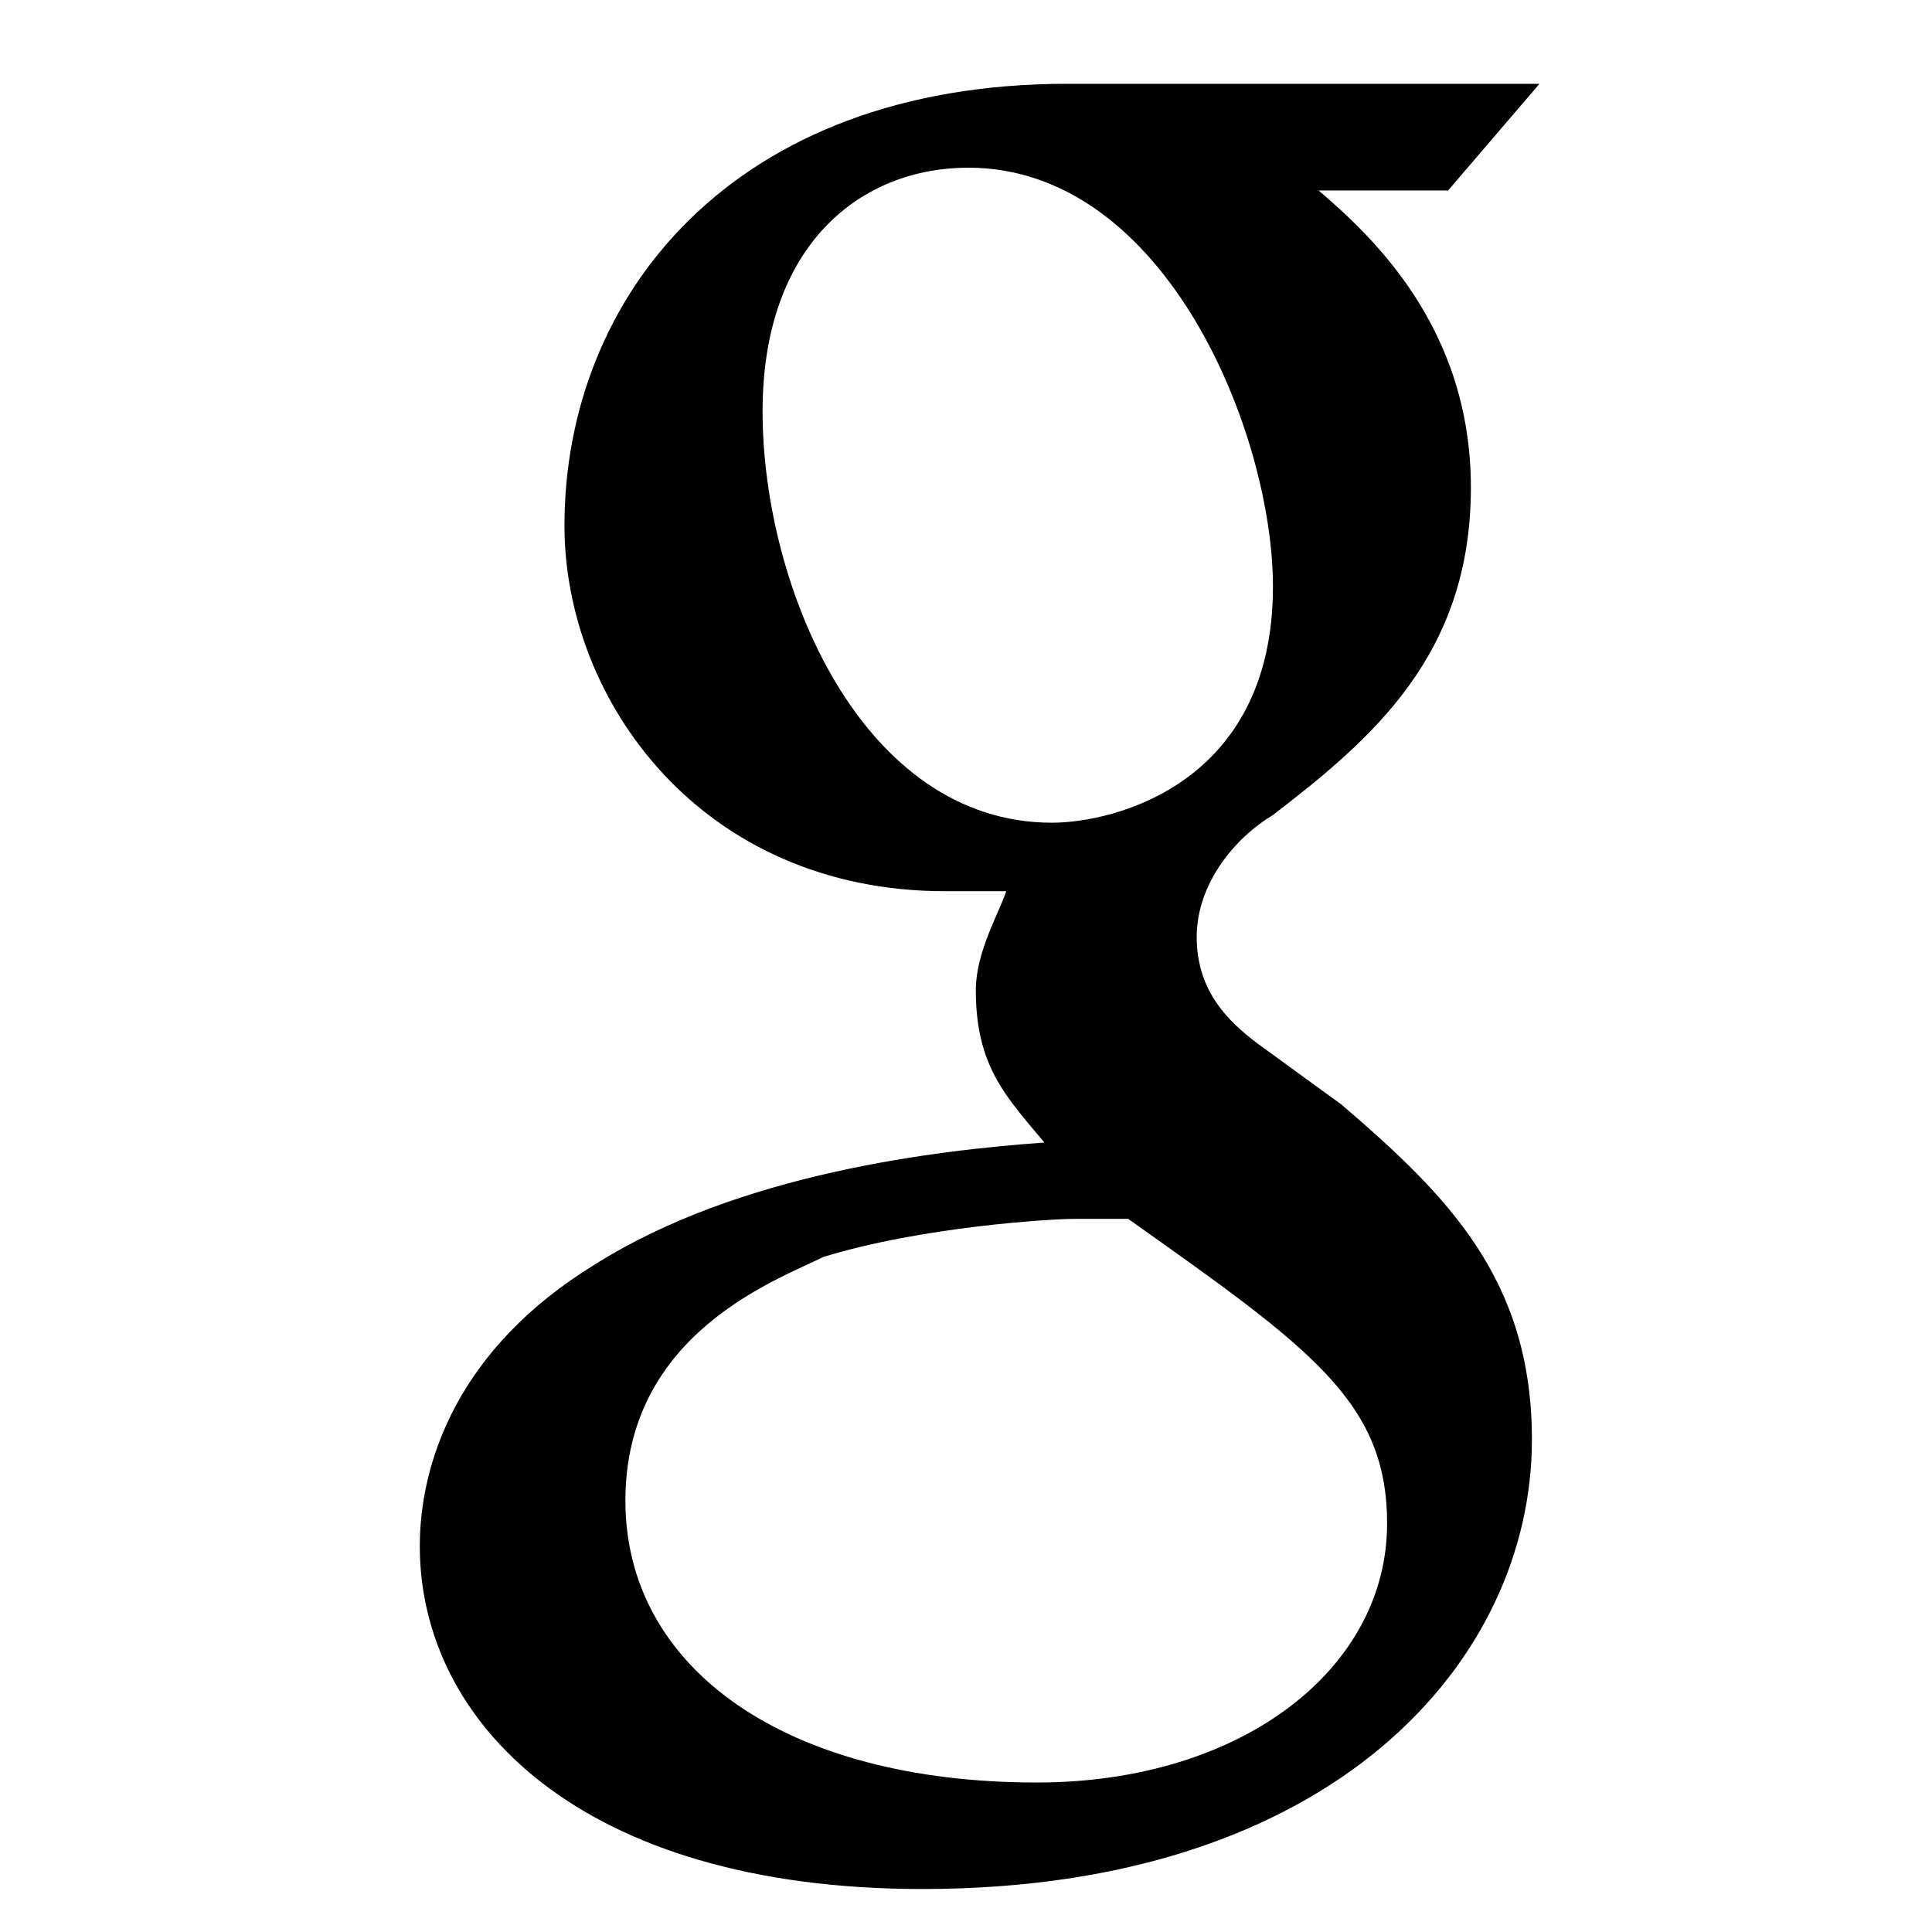
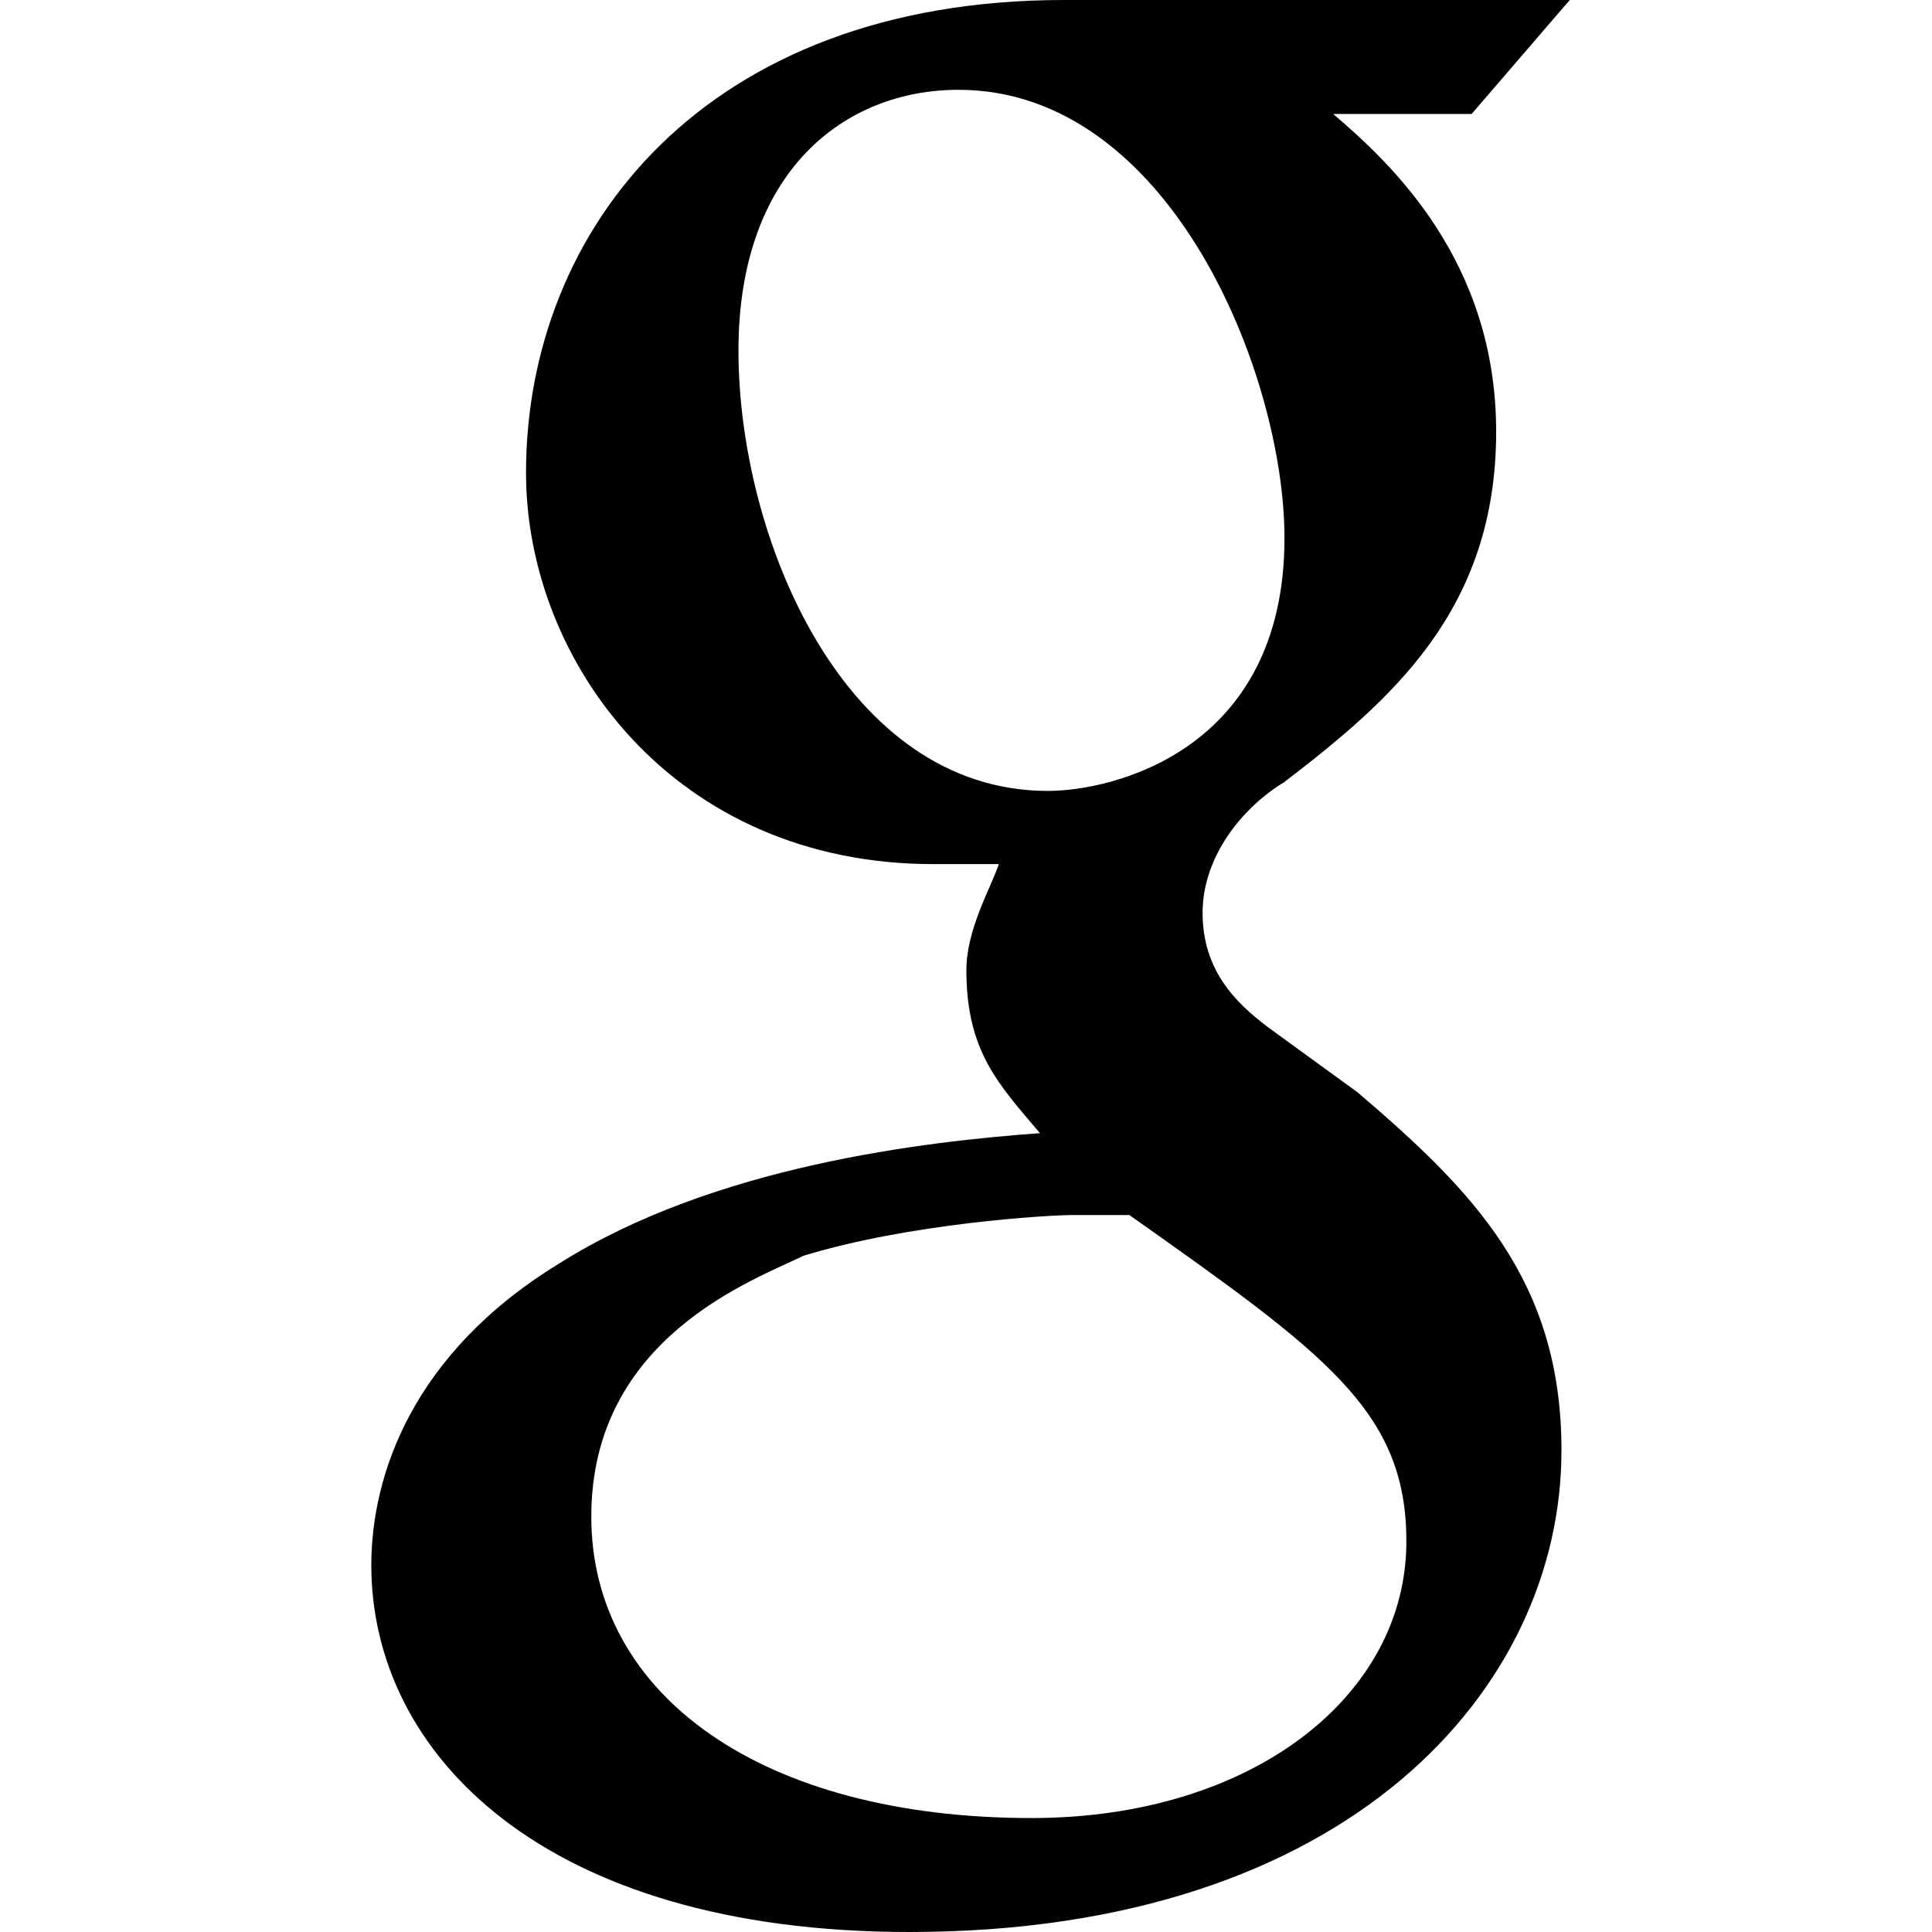
- <svg xmlns="http://www.w3.org/2000/svg" version="1.1" id="Layer_1" x="0px" y="0px" viewBox="0 0 24 24" enable-background="new 0 0 24 24" xml:space="preserve">
+ <svg xmlns="http://www.w3.org/2000/svg" version="1.1" id="Layer_1" x="0px" y="0px" viewBox="0 0 512 512" enable-background="new 0 0 512 512" xml:space="preserve">
  <g id="google_1_">
-     <path d="M16.664,13.721l-1.041-0.757c-0.378-0.284-0.757-0.662-0.757-1.325c0-0.662,0.473-1.23,0.946-1.514   c1.23-0.946,2.46-1.987,2.46-4.069c0-1.987-1.23-3.123-1.892-3.69h1.609l1.135-1.325h-5.867c-4.163,0-6.245,2.649-6.245,5.488   c0,2.176,1.703,4.542,4.731,4.542h0.757c-0.095,0.284-0.378,0.757-0.378,1.23c0,0.946,0.378,1.325,0.852,1.892   c-1.325,0.095-3.785,0.378-5.583,1.514c-1.703,1.041-2.176,2.46-2.176,3.501c0,2.176,1.987,4.258,6.245,4.258   c5.11,0,7.57-2.839,7.57-5.583C19.03,15.898,17.989,14.857,16.664,13.721z M9.473,5.111c0-2.082,1.23-3.028,2.555-3.028   c2.46,0,3.785,3.312,3.785,5.204c0,2.46-1.987,2.933-2.744,2.933C10.703,10.22,9.473,7.287,9.473,5.111z M12.879,22.143   c-3.123,0-5.11-1.419-5.11-3.501s1.892-2.744,2.46-3.028c1.23-0.378,2.839-0.473,3.123-0.473c0.284,0,0.473,0,0.662,0   c2.271,1.609,3.217,2.271,3.217,3.785C17.232,20.723,15.434,22.143,12.879,22.143z" />
+     <path fill="#010101" d="M359.8,289.5l-23.8-17.3c-8.6-6.5-17.3-15.1-17.3-30.3c0-15.1,10.8-28.1,21.6-34.6   c28.1-21.6,56.2-45.4,56.2-92.9c0-45.4-28.1-71.3-43.2-84.2h36.7L416,0H282c-95,0-142.6,60.5-142.6,125.3   c0,49.7,38.9,103.7,108,103.7h17.3c-2.2,6.5-8.6,17.3-8.6,28.1c0,21.6,8.6,30.3,19.5,43.2c-30.3,2.2-86.4,8.6-127.5,34.6   c-38.9,23.8-49.7,56.2-49.7,79.9c0,49.7,45.4,97.2,142.6,97.2c116.7,0,172.8-64.8,172.8-127.5C413.9,339.2,390.1,315.4,359.8,289.5   z M195.7,92.9c0-47.5,28.1-69.1,58.3-69.1c56.2,0,86.4,75.6,86.4,118.8c0,56.2-45.4,67-62.7,67C223.7,209.6,195.7,142.6,195.7,92.9   z M273.4,481.8c-71.3,0-116.7-32.4-116.7-79.9s43.2-62.7,56.2-69.1c28.1-8.6,64.8-10.8,71.3-10.8c6.5,0,10.8,0,15.1,0   c51.9,36.7,73.4,51.9,73.4,86.4C372.8,449.4,331.8,481.8,273.4,481.8z" />
  </g>
</svg>
